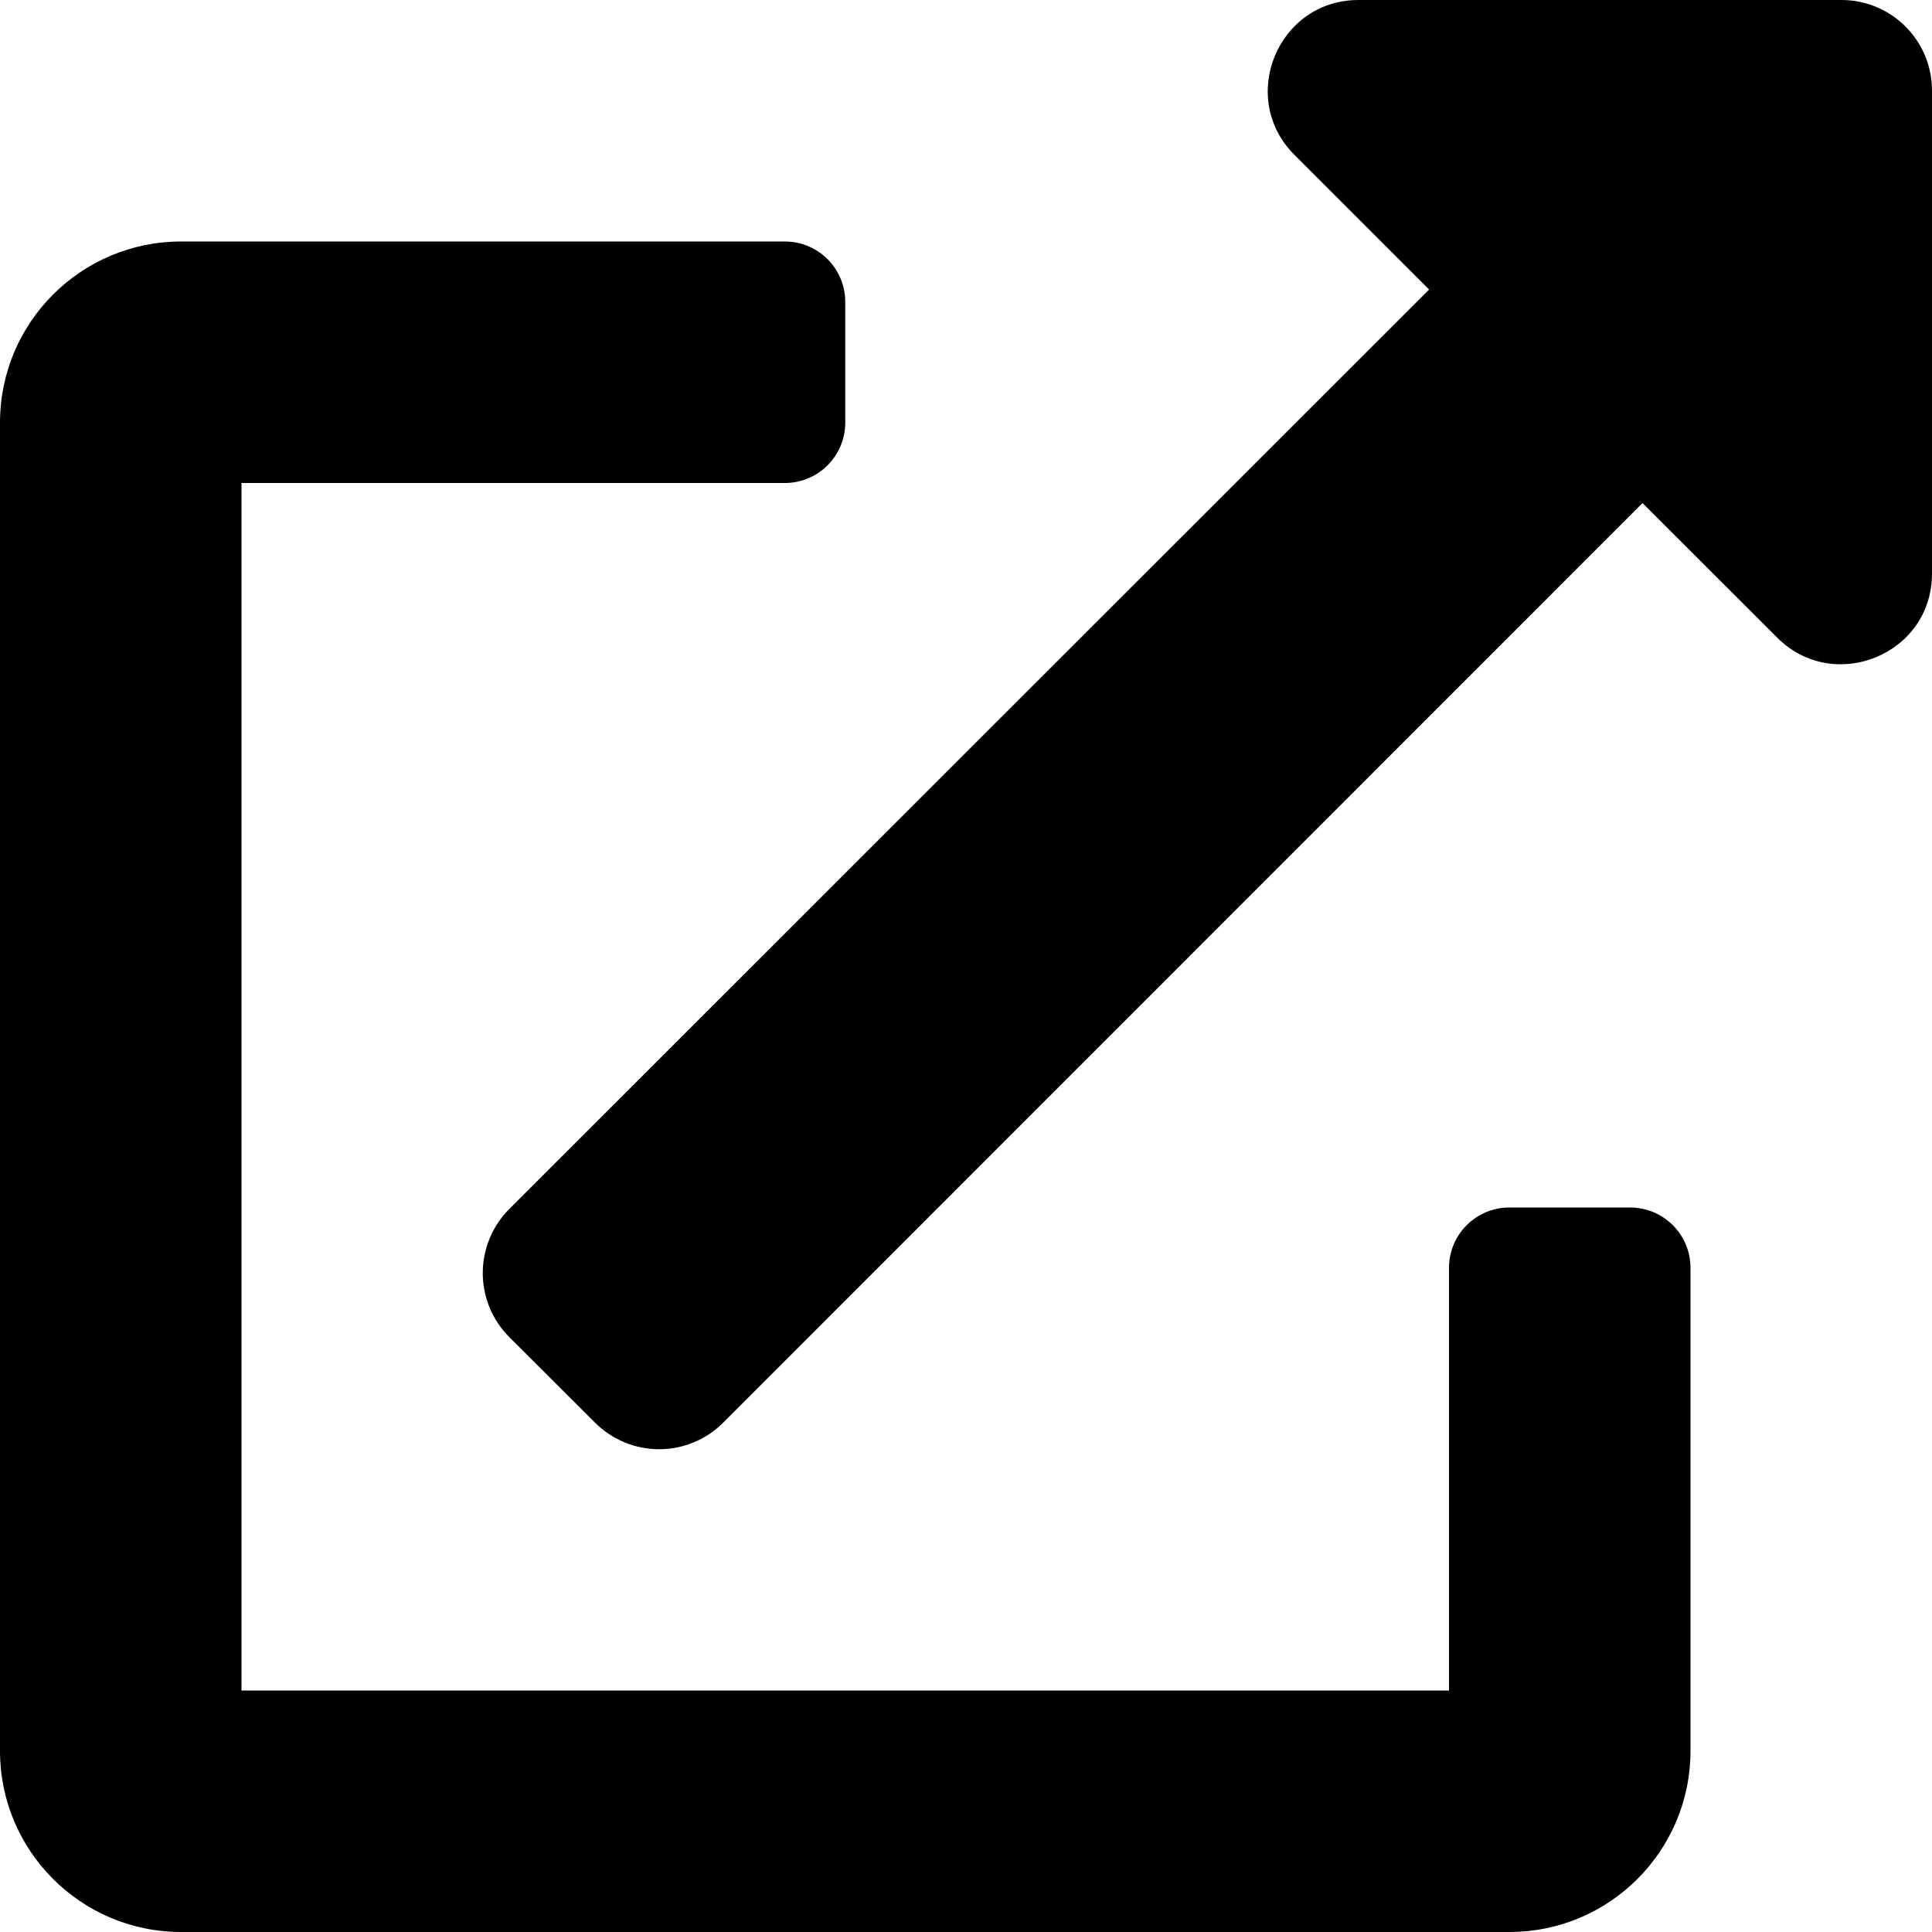
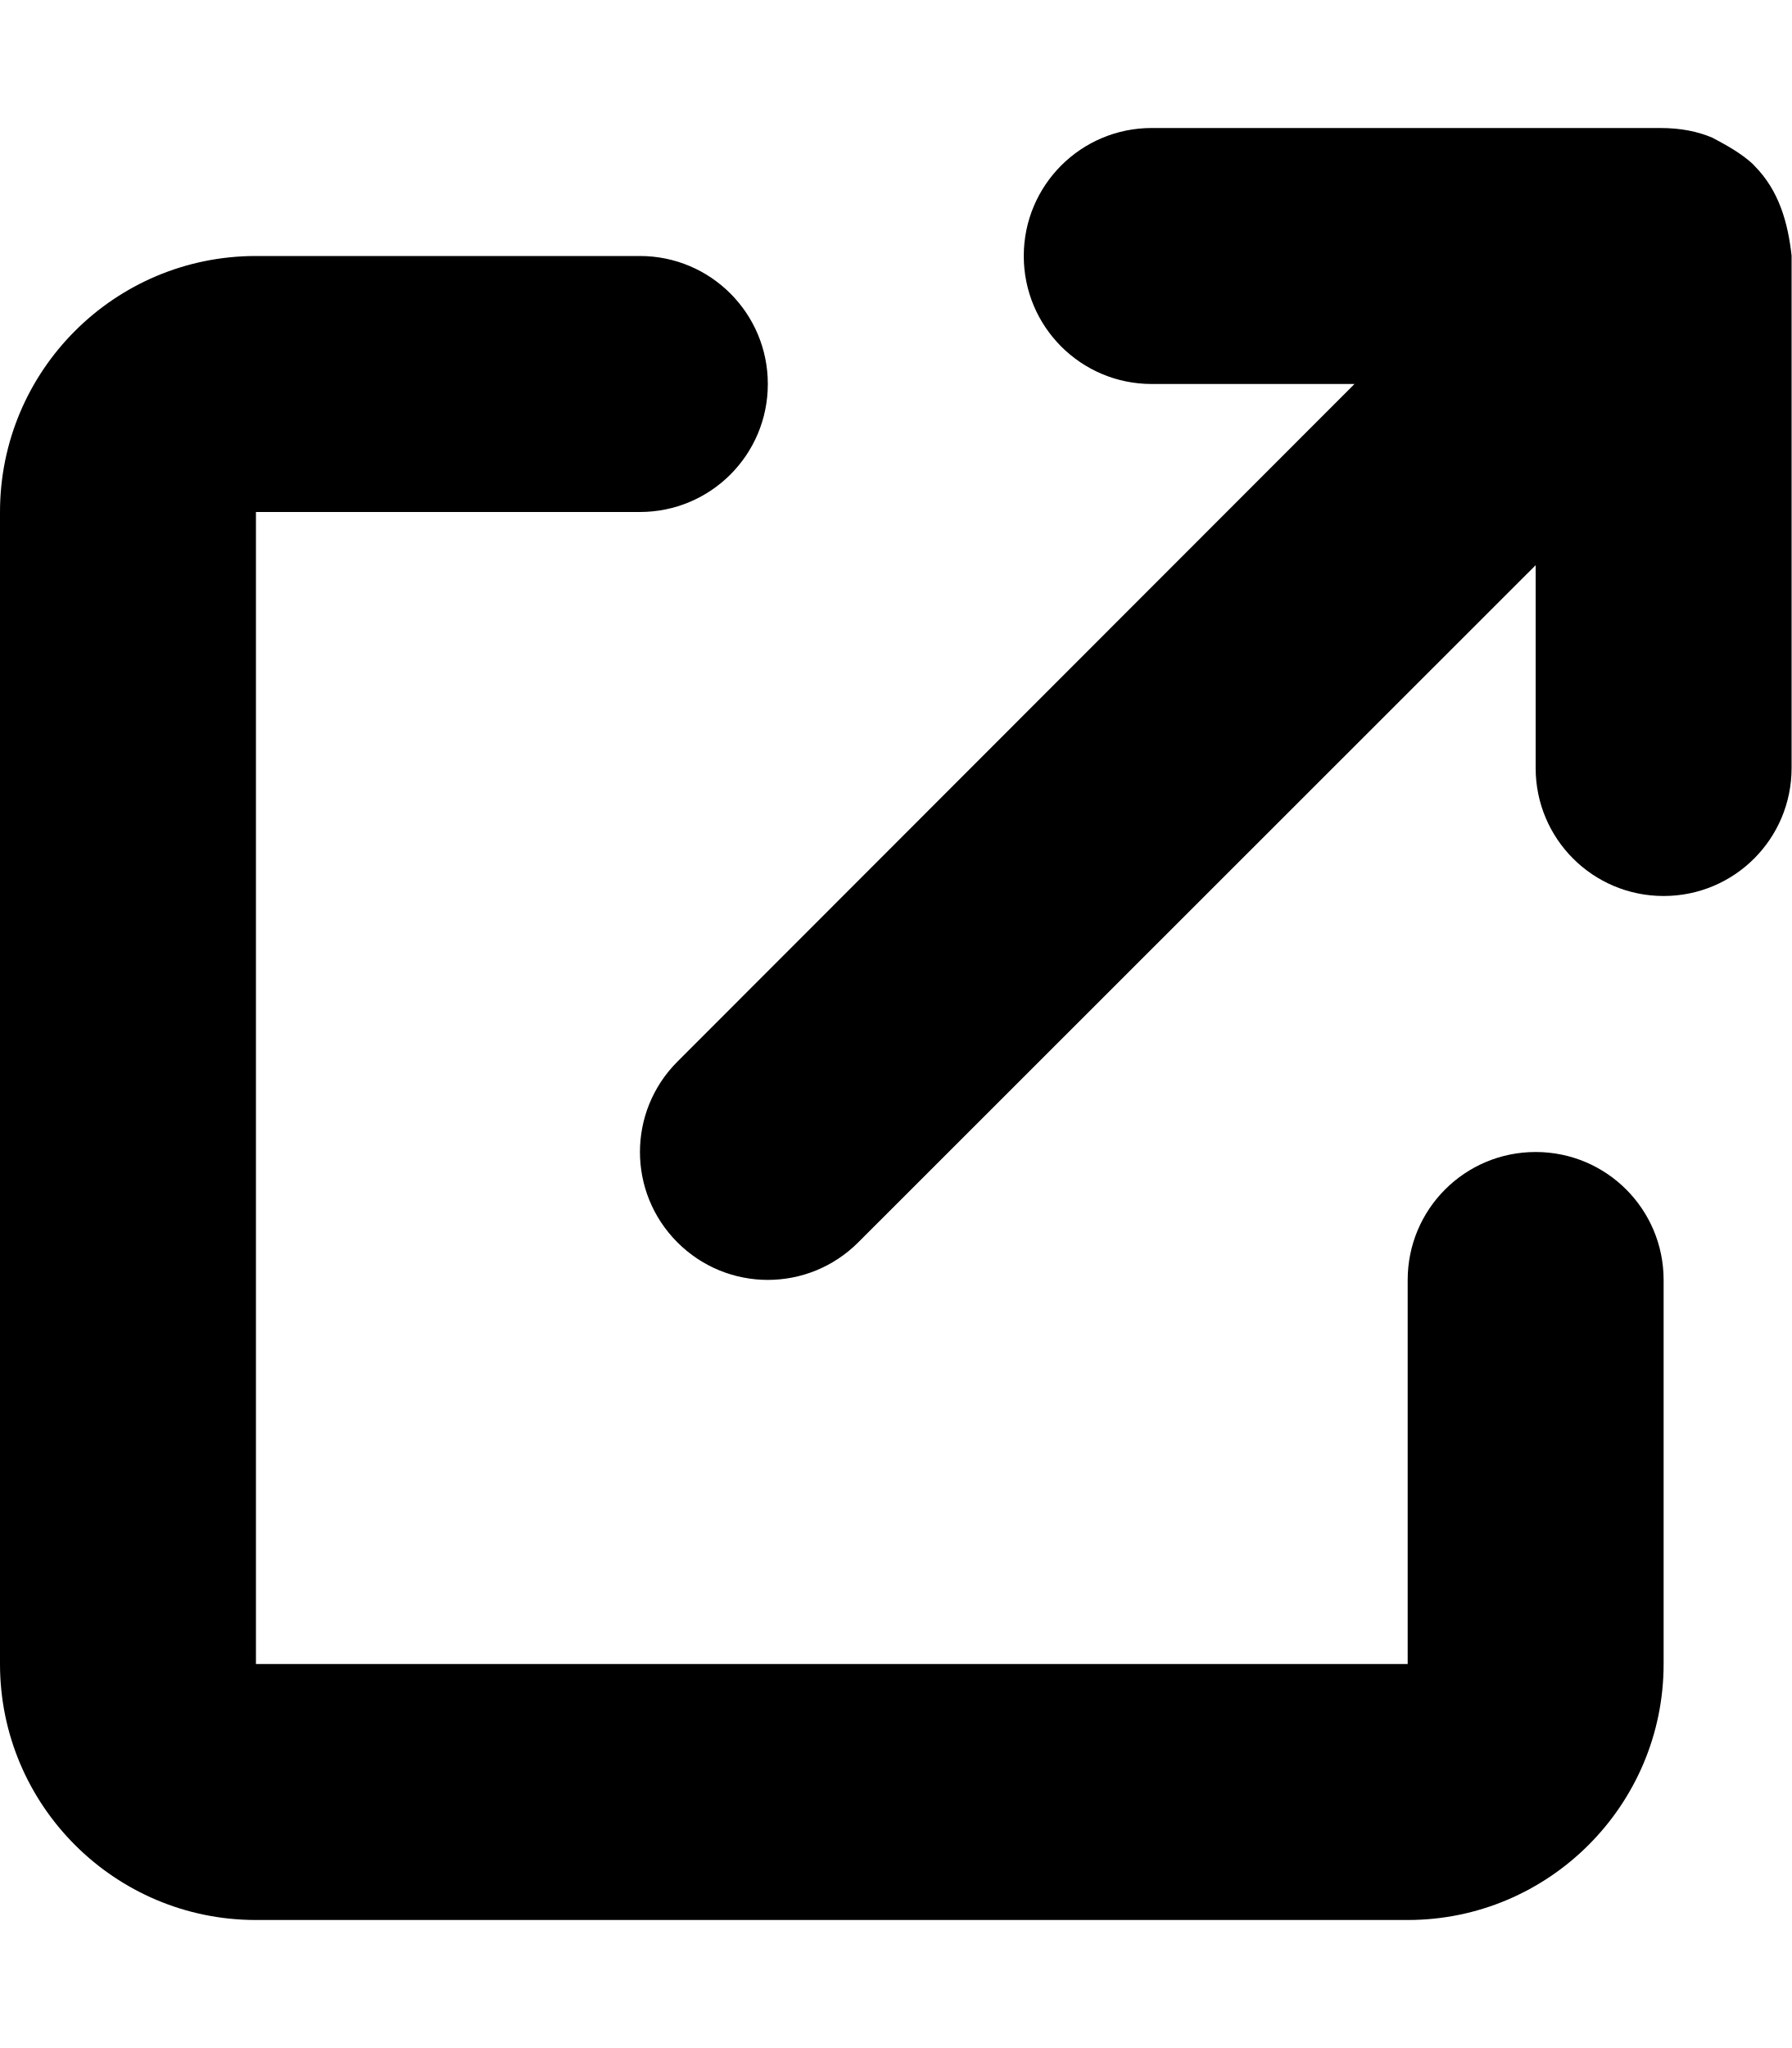
- <svg xmlns="http://www.w3.org/2000/svg" viewBox="0 0 512 512">
-   <path d="M432,320H400a16,16,0,0,0-16,16V448H64V128H208a16,16,0,0,0,16-16V80a16,16,0,0,0-16-16H48A48,48,0,0,0,0,112V464a48,48,0,0,0,48,48H400a48,48,0,0,0,48-48V336A16,16,0,0,0,432,320ZM488,0h-128c-21.37,0-32.05,25.91-17,41l35.73,35.73L135,320.37a24,24,0,0,0,0,34L157.67,377a24,24,0,0,0,34,0L435.28,133.32,471,169c15,15,41,4.5,41-17V24A24,24,0,0,0,488,0Z" />
+ <svg xmlns="http://www.w3.org/2000/svg" viewBox="0 0 448 512">
+   <path d="M256 64C256 46.33 270.3 32 288 32H415.1C415.1 32 415.1 32 415.1 32C420.3 32 424.5 32.86 428.2 34.43C431.1 35.98 435.5 38.27 438.6 41.3C438.6 41.35 438.6 41.4 438.7 41.44C444.9 47.66 447.1 55.78 448 63.9C448 63.94 448 63.97 448 64V192C448 209.7 433.7 224 416 224C398.3 224 384 209.7 384 192V141.3L214.6 310.6C202.1 323.1 181.9 323.1 169.4 310.6C156.9 298.1 156.9 277.9 169.4 265.4L338.7 96H288C270.3 96 256 81.67 256 64V64zM0 128C0 92.65 28.65 64 64 64H160C177.7 64 192 78.33 192 96C192 113.7 177.7 128 160 128H64V416H352V320C352 302.3 366.3 288 384 288C401.7 288 416 302.3 416 320V416C416 451.3 387.3 480 352 480H64C28.65 480 0 451.3 0 416V128z" />
</svg>
